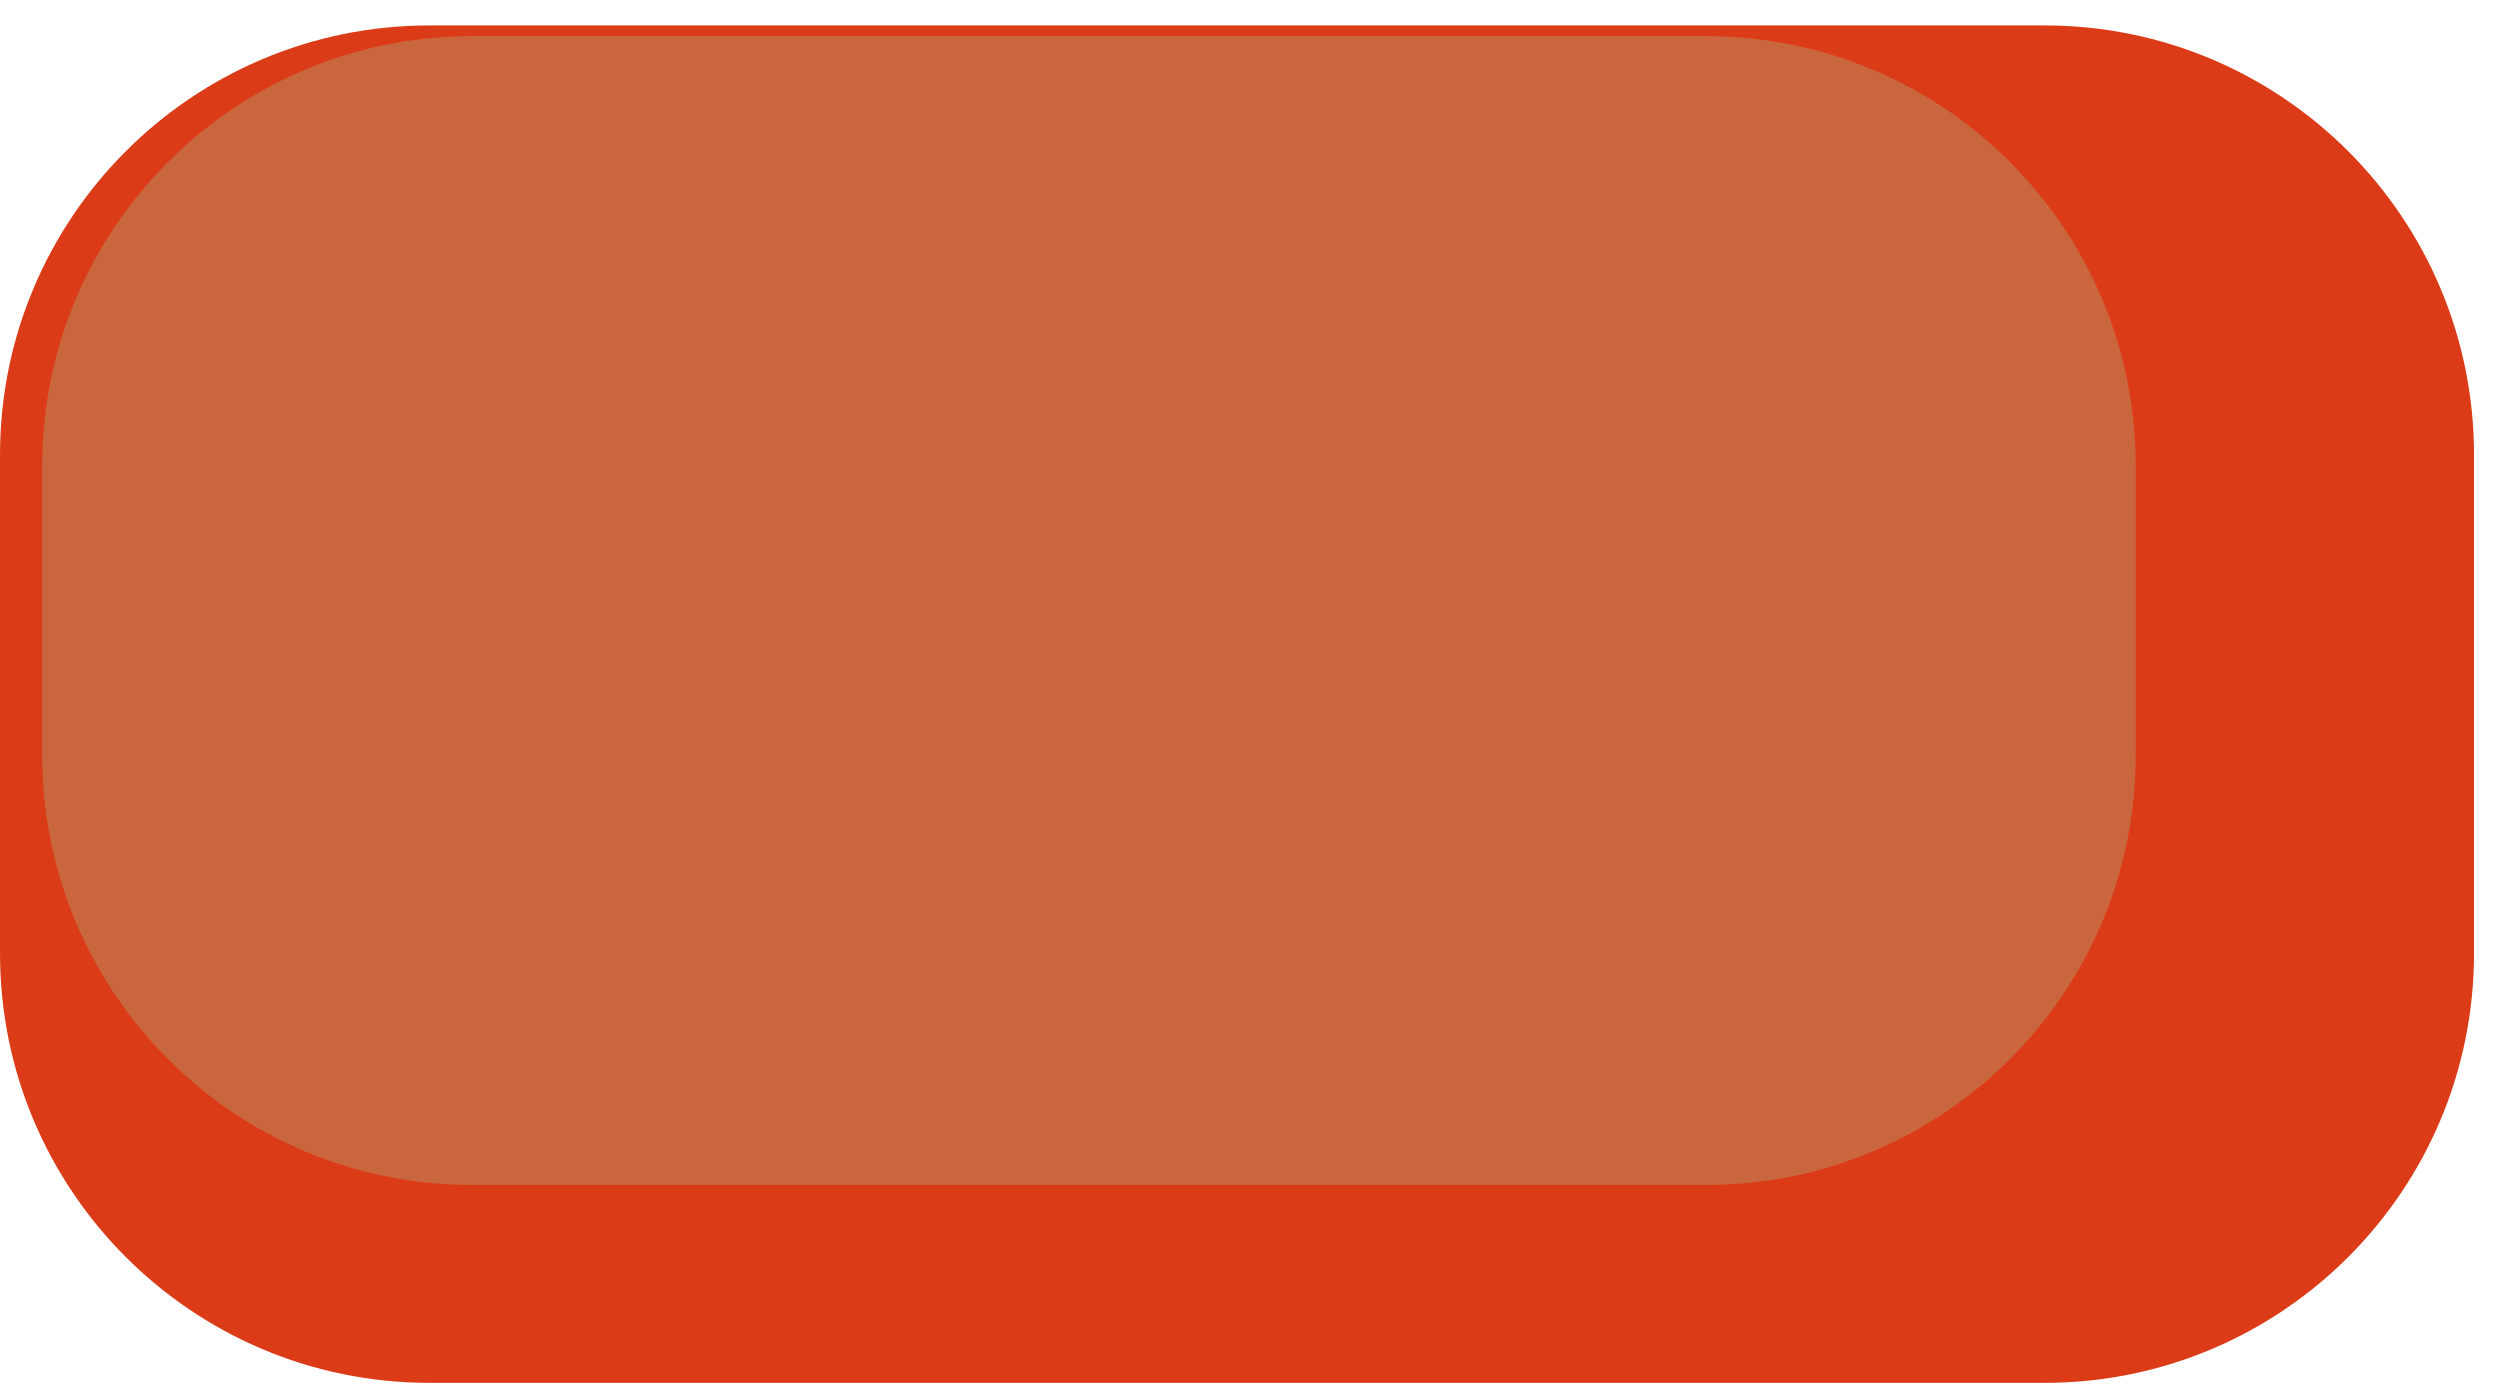
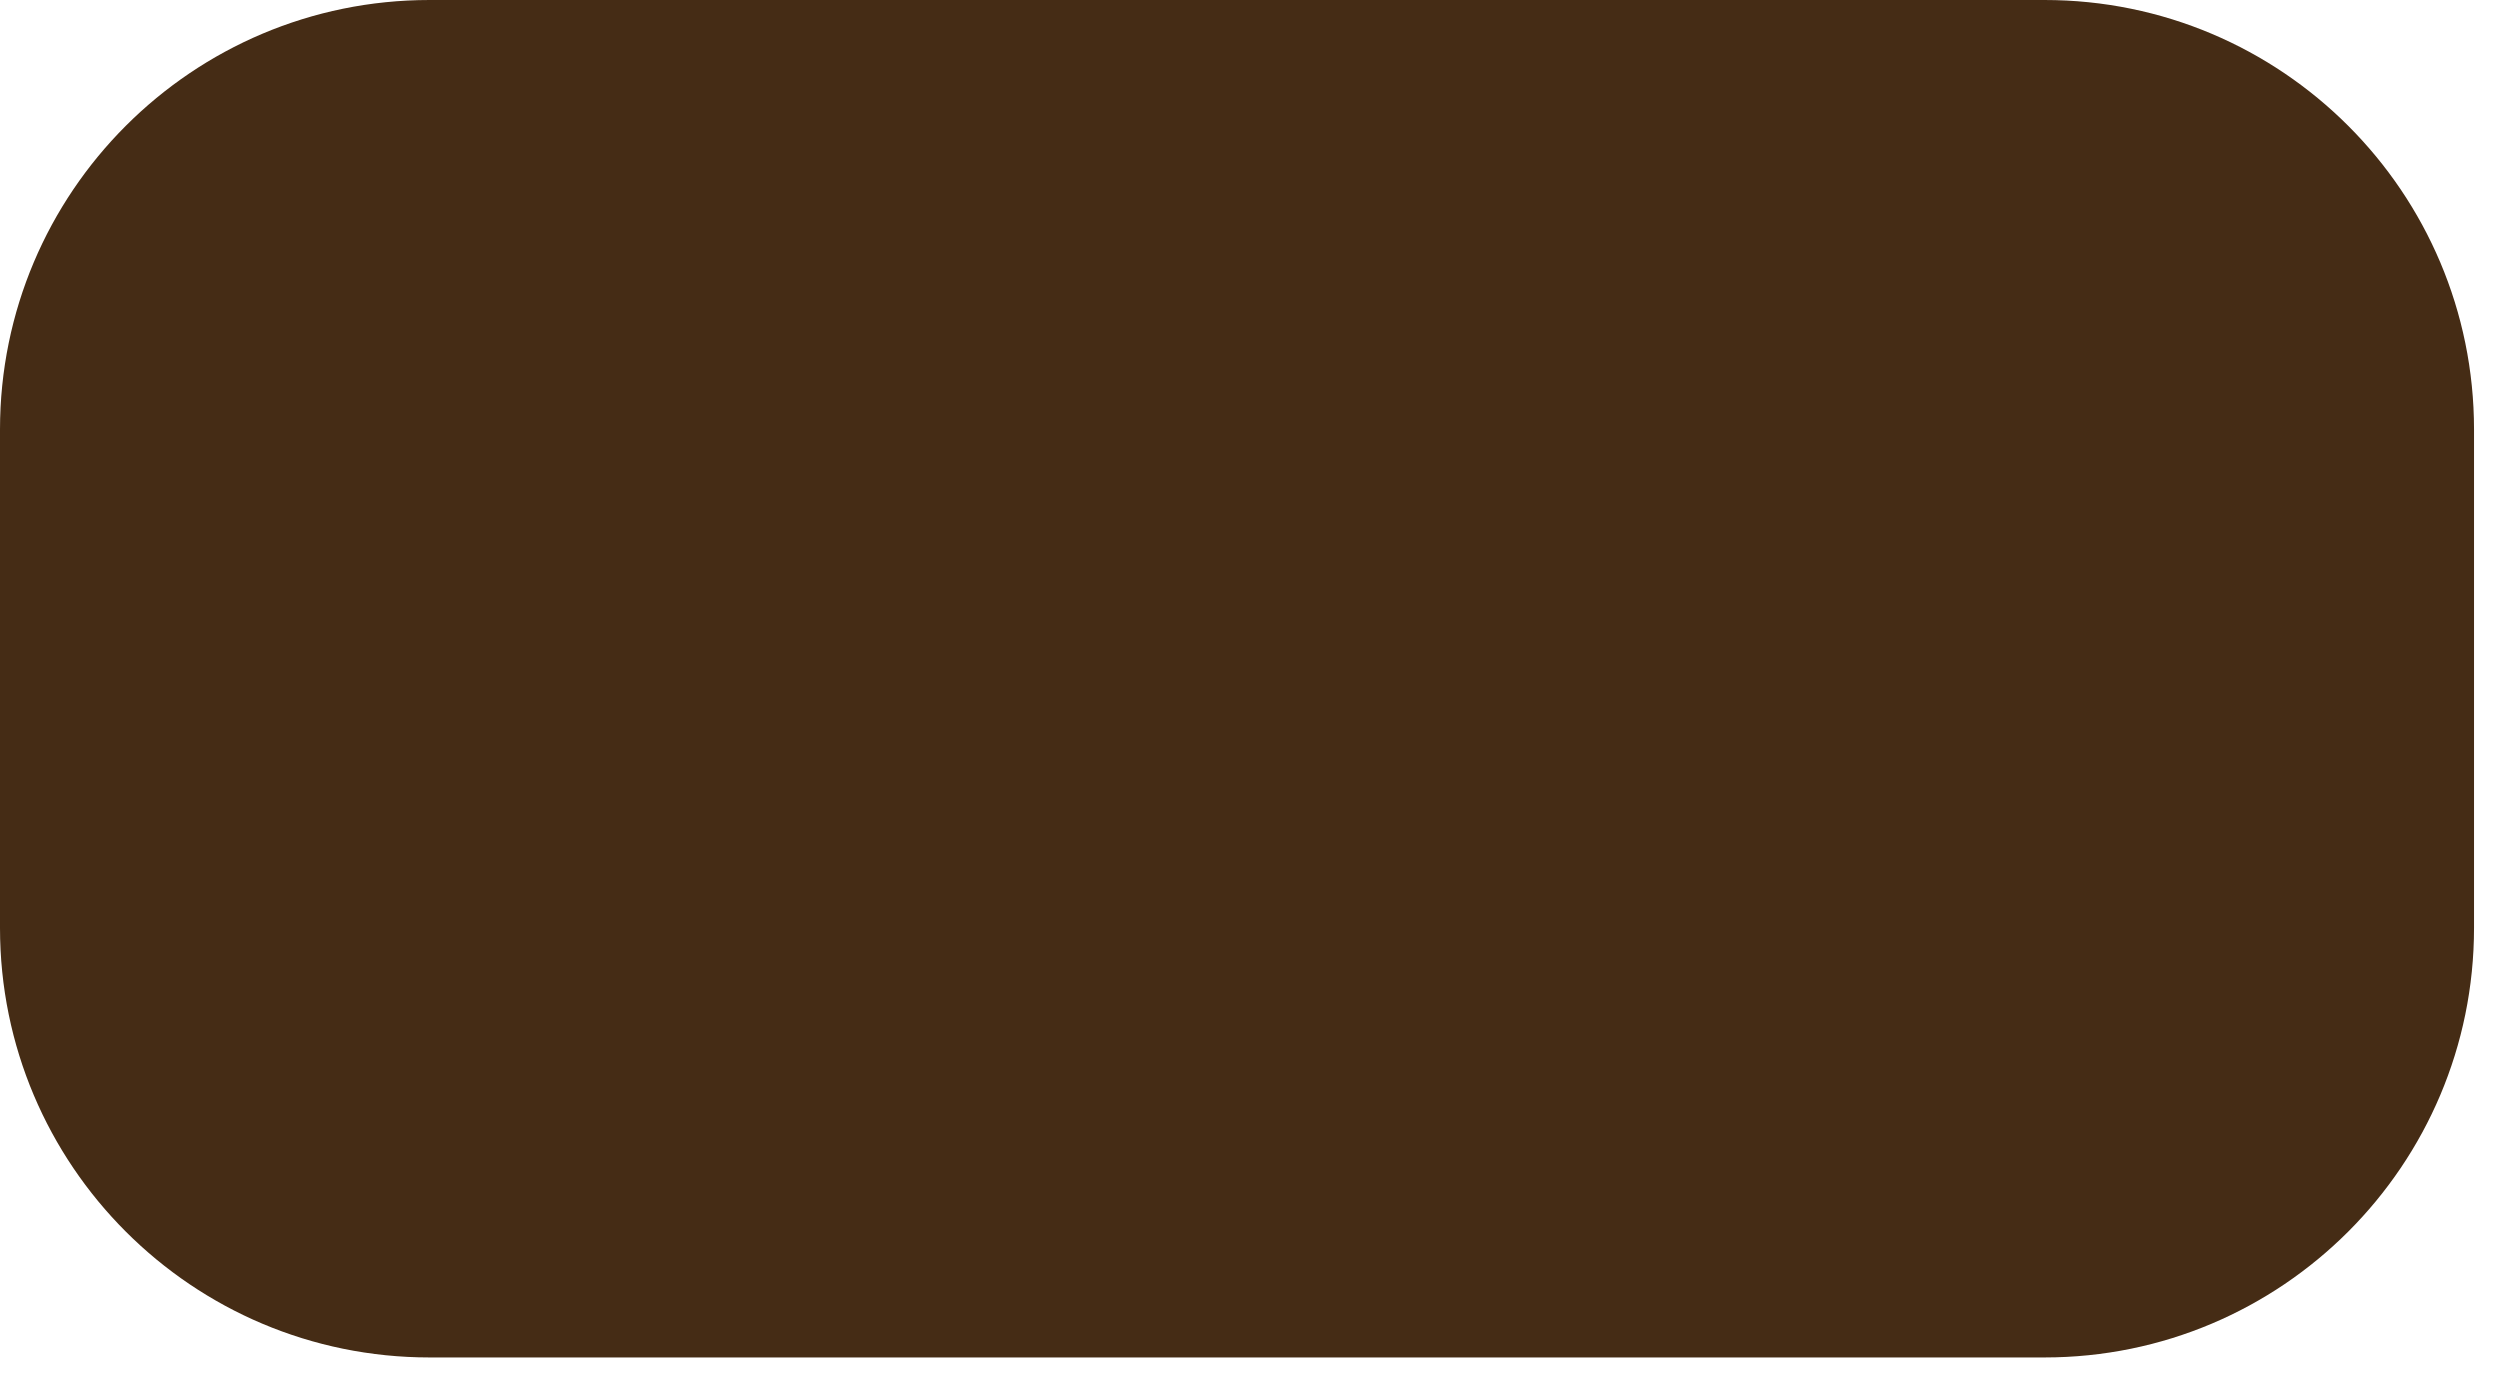
<svg xmlns="http://www.w3.org/2000/svg" width="54" height="30" viewBox="0 0 54 30" fill="none">
-   <path d="M44.16 0.549H9.279C4.154 0.549 0 4.703 0 9.828V20.591C0 25.716 4.154 29.87 9.279 29.87H44.16C49.285 29.87 53.439 25.716 53.439 20.591V9.828C53.439 4.703 49.285 0.549 44.16 0.549Z" fill="#DB3C17" />
-   <path d="M36.852 0.781H10.191C5.066 0.781 0.912 4.936 0.912 10.06V16.316C0.912 21.44 5.066 25.595 10.191 25.595H36.852C41.977 25.595 46.131 21.44 46.131 16.316V10.06C46.131 4.936 41.977 0.781 36.852 0.781Z" fill="#CA663E" />
+   <path d="M44.16 0H9.279C4.154 0 0 4.154 0 9.279V20.042C0 25.167 4.154 29.321 9.279 29.321H44.16C49.285 29.321 53.439 25.167 53.439 20.042V9.279C53.439 4.154 49.285 0 44.16 0Z" fill="#452C15" />
</svg>
